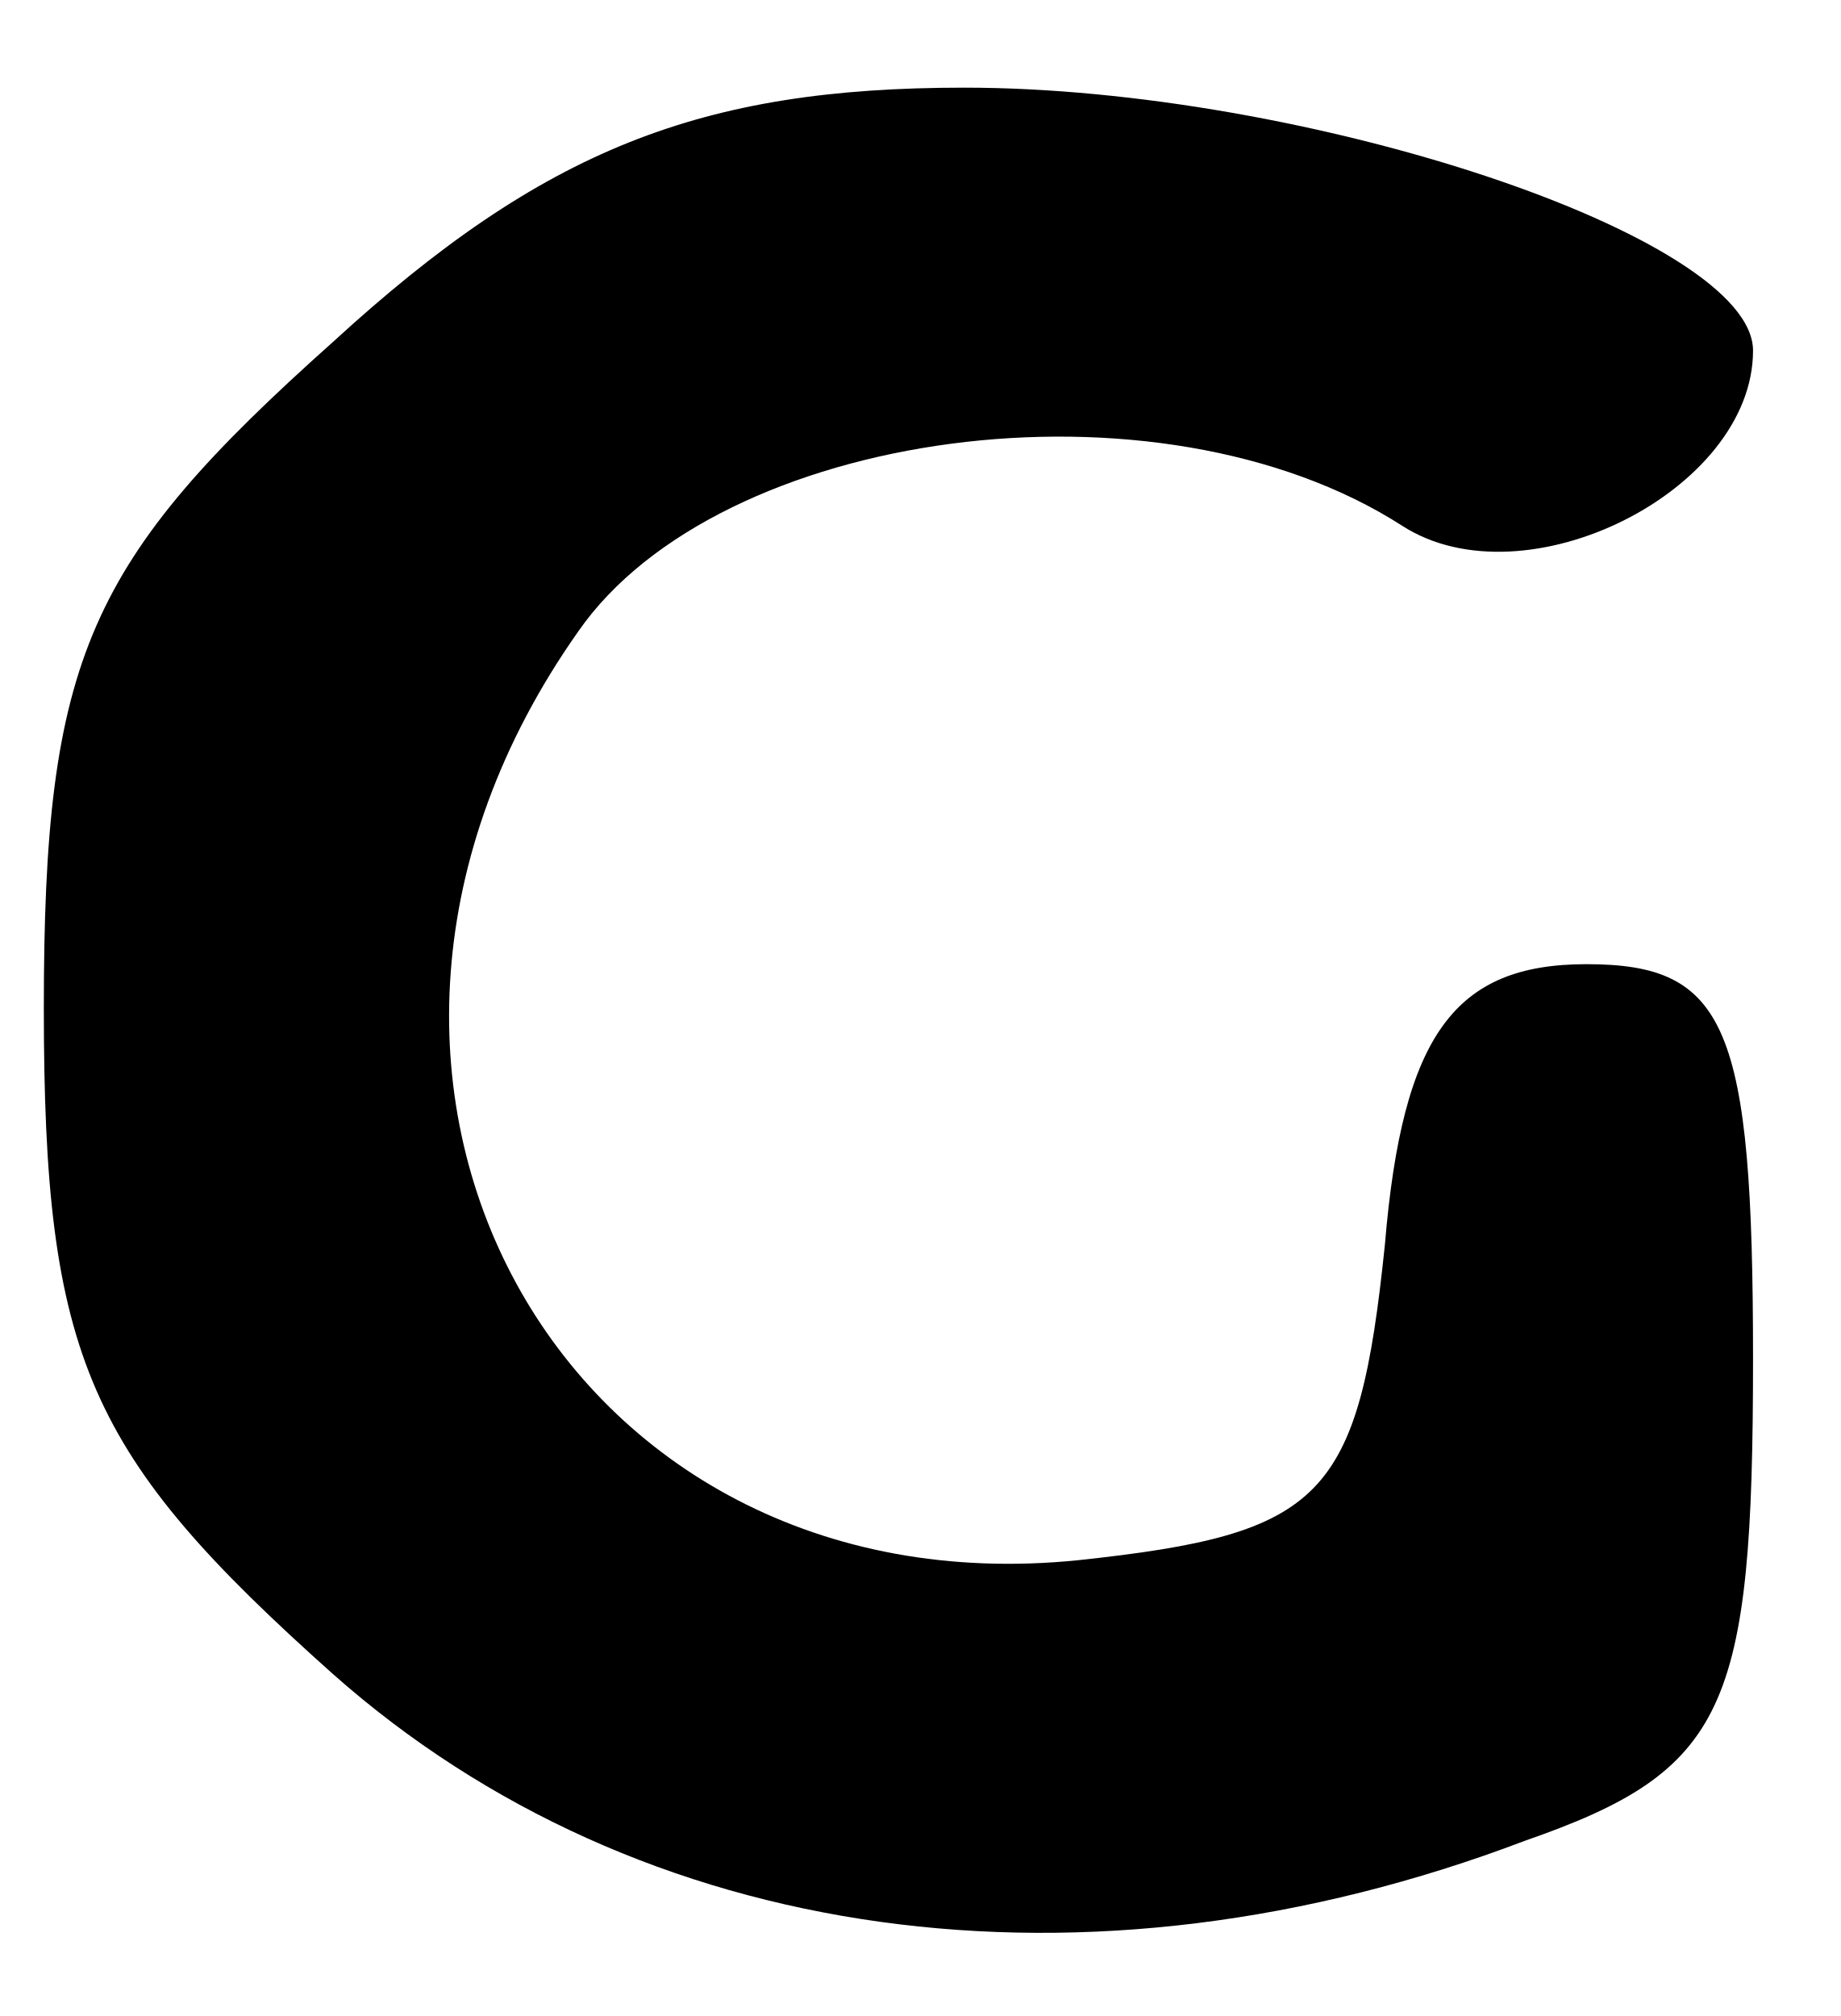
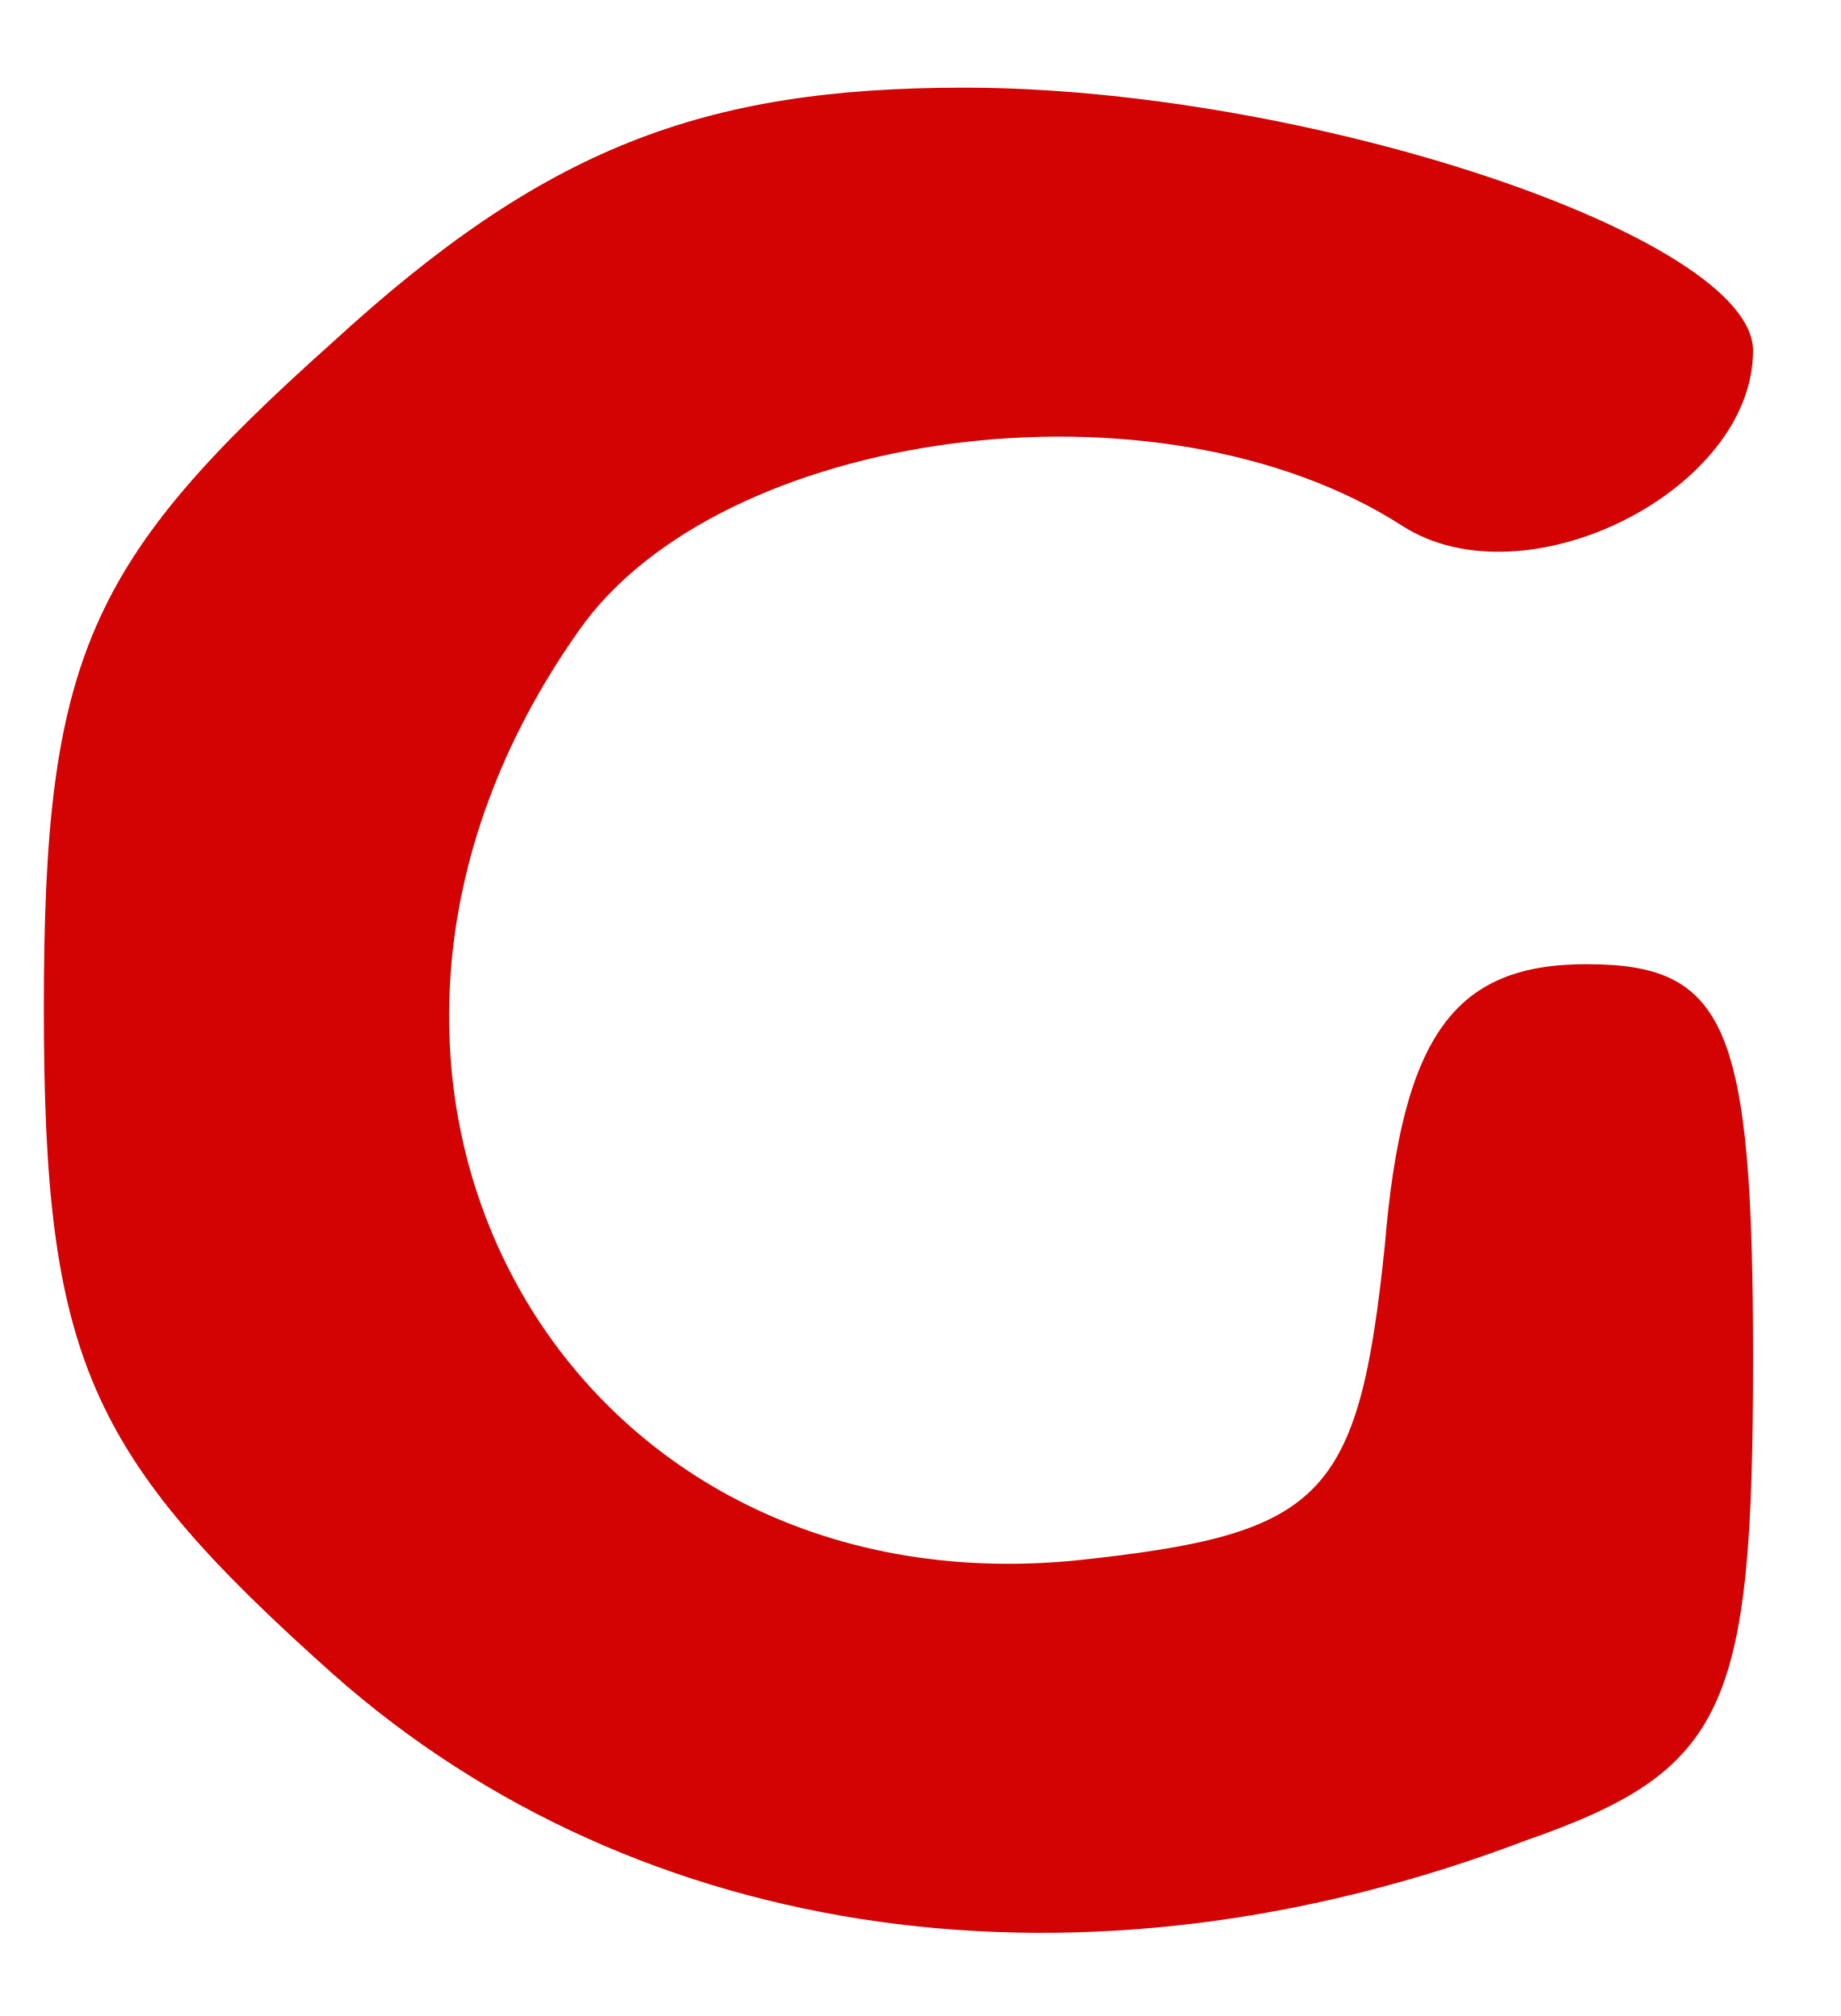
<svg xmlns="http://www.w3.org/2000/svg" version="1.0" width="21pt" height="23pt" viewBox="0 0 21 23" preserveAspectRatio="xMidYMid meet">
-   <g transform="translate(0,23) scale(0.1,-0.1)" fill="#000000" stroke="none">
+   <g transform="translate(0,23) scale(0.1,-0.1)" fill="#D30303" stroke="none">
    <path d="M38 191 c-28 -25 -33 -36 -33 -76 0 -40 5 -51 33 -76 35 -31 86 -38 136 -19 23 8 26 15 26 55 0 38 -3 45 -19 45 -15 0 -21 -8 -23 -32 -3 -29 -7 -33 -35 -36 -59 -6 -93 55 -57 106 16 23 66 30 94 12 14 -9 40 4 40 20 0 13 -51 30 -90 30 -30 0 -48 -7 -72 -29z" />
  </g>
</svg>
